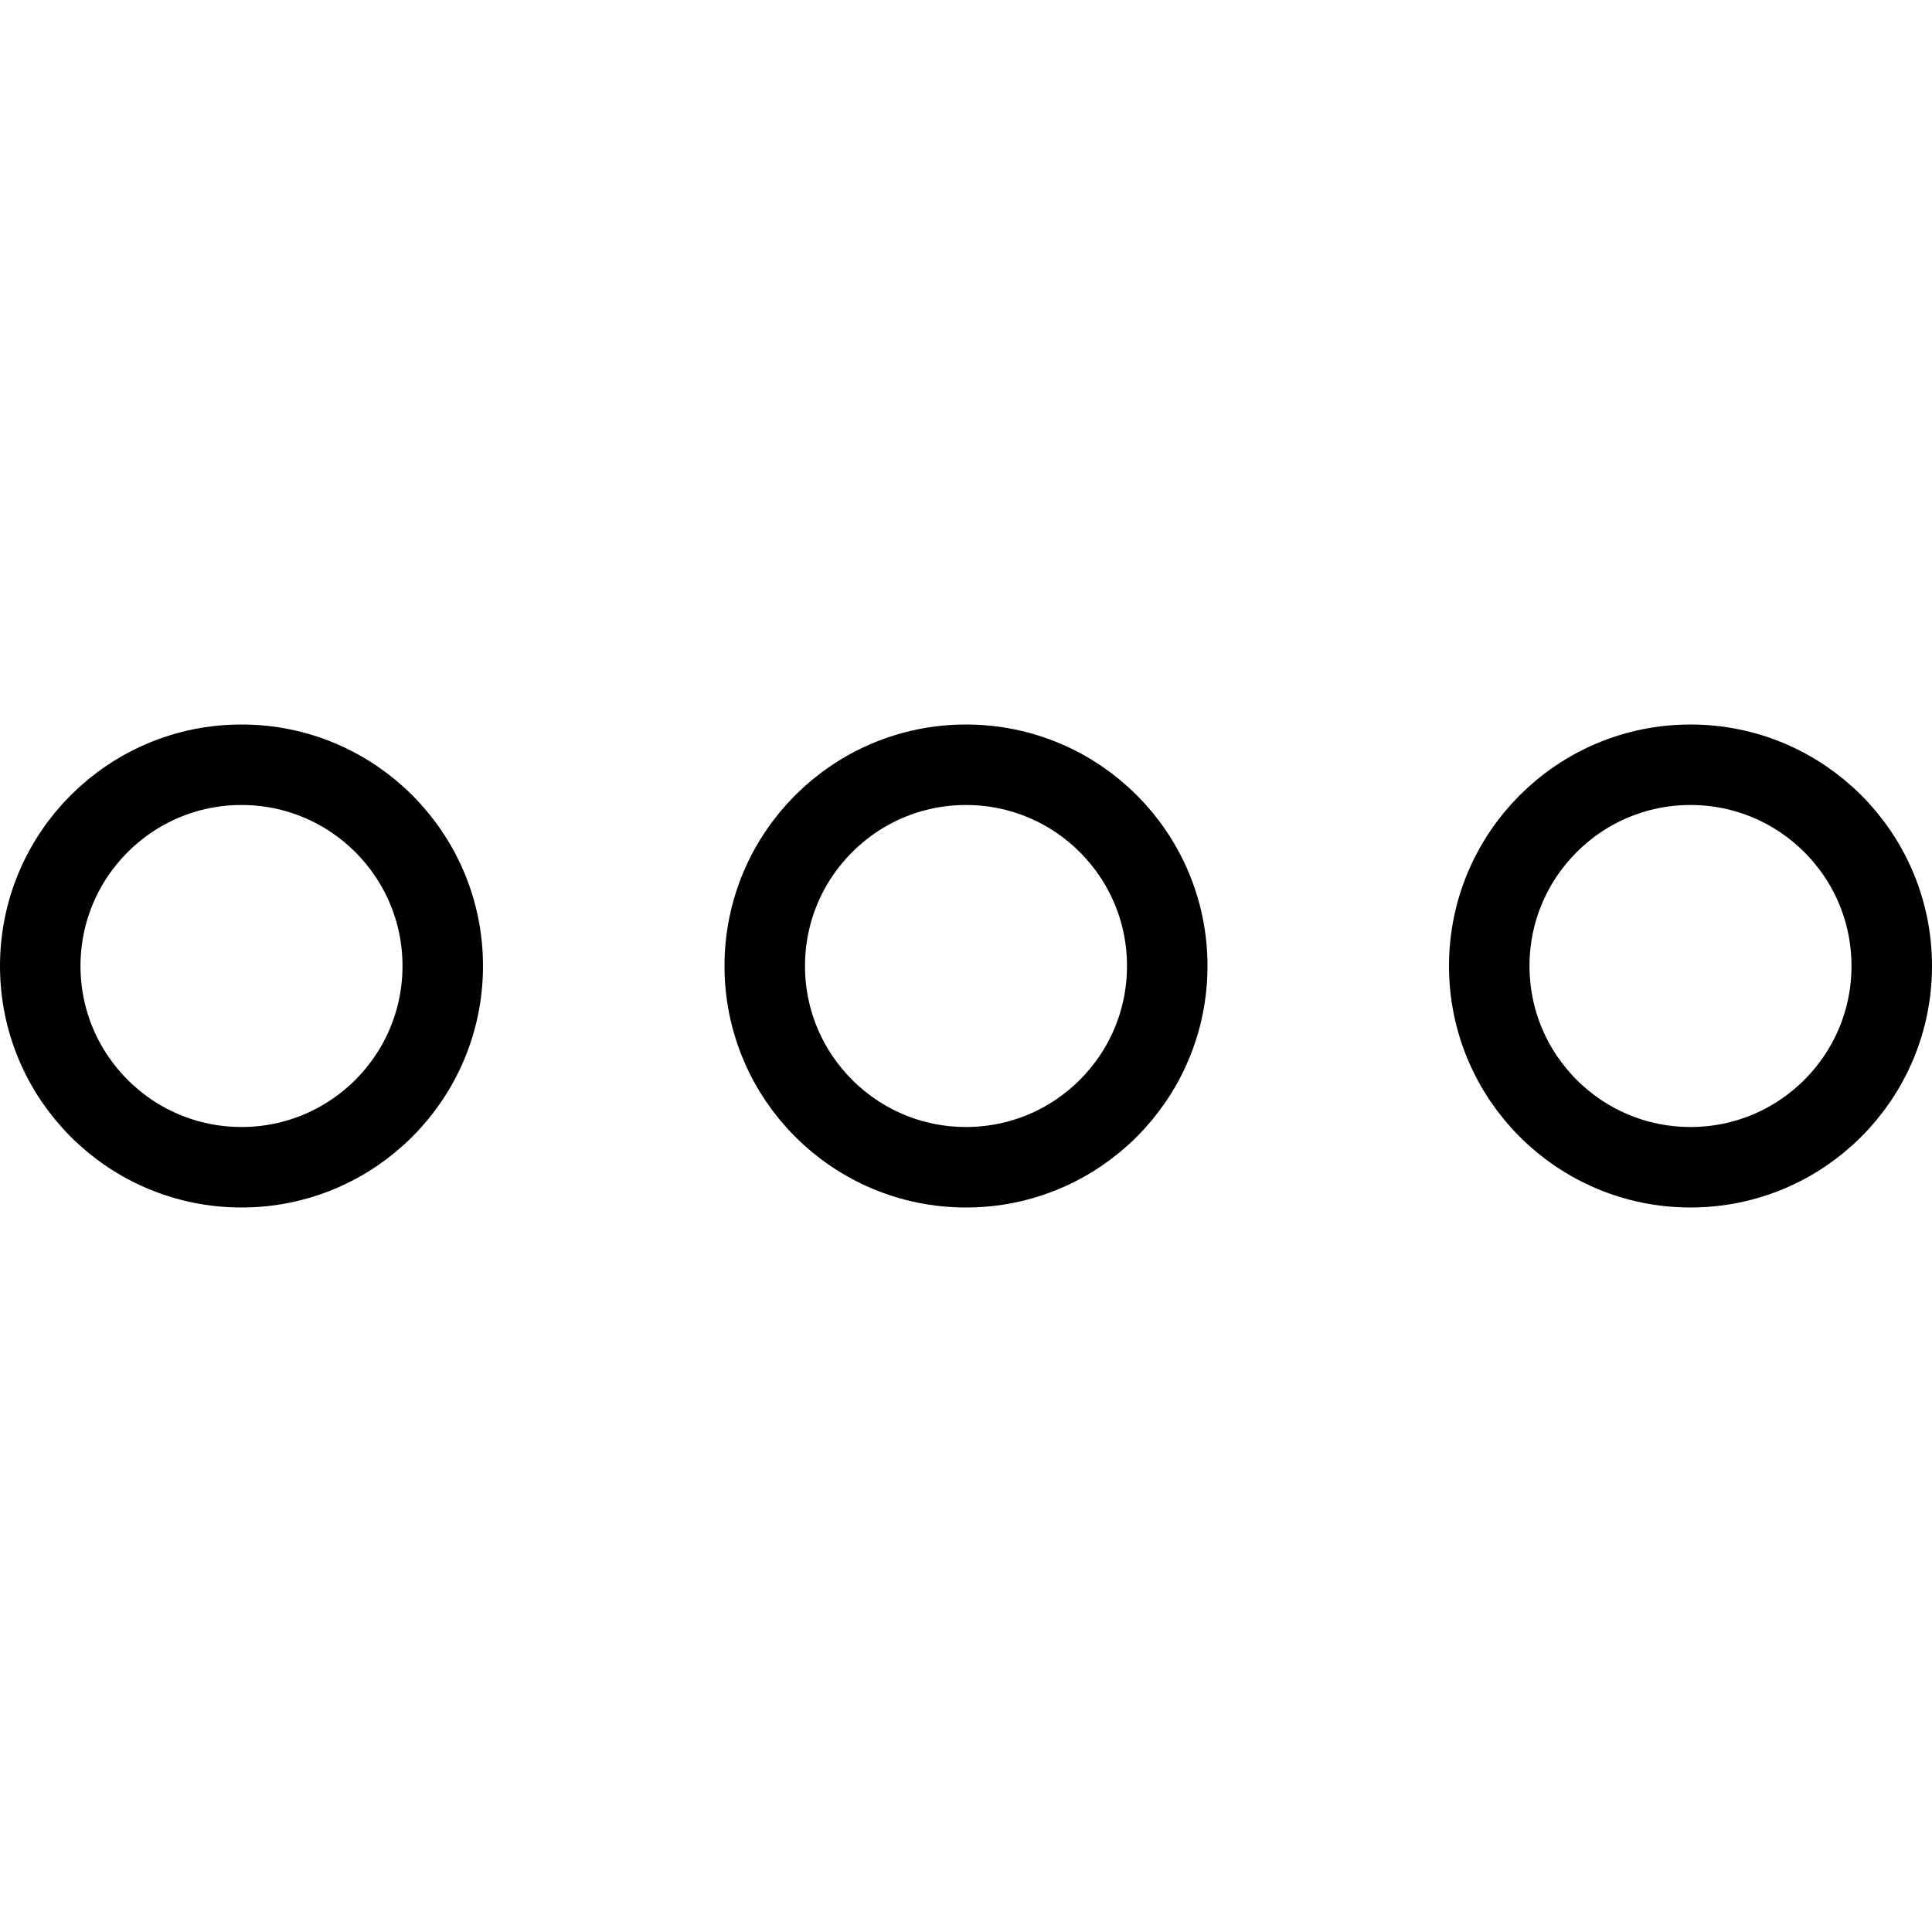
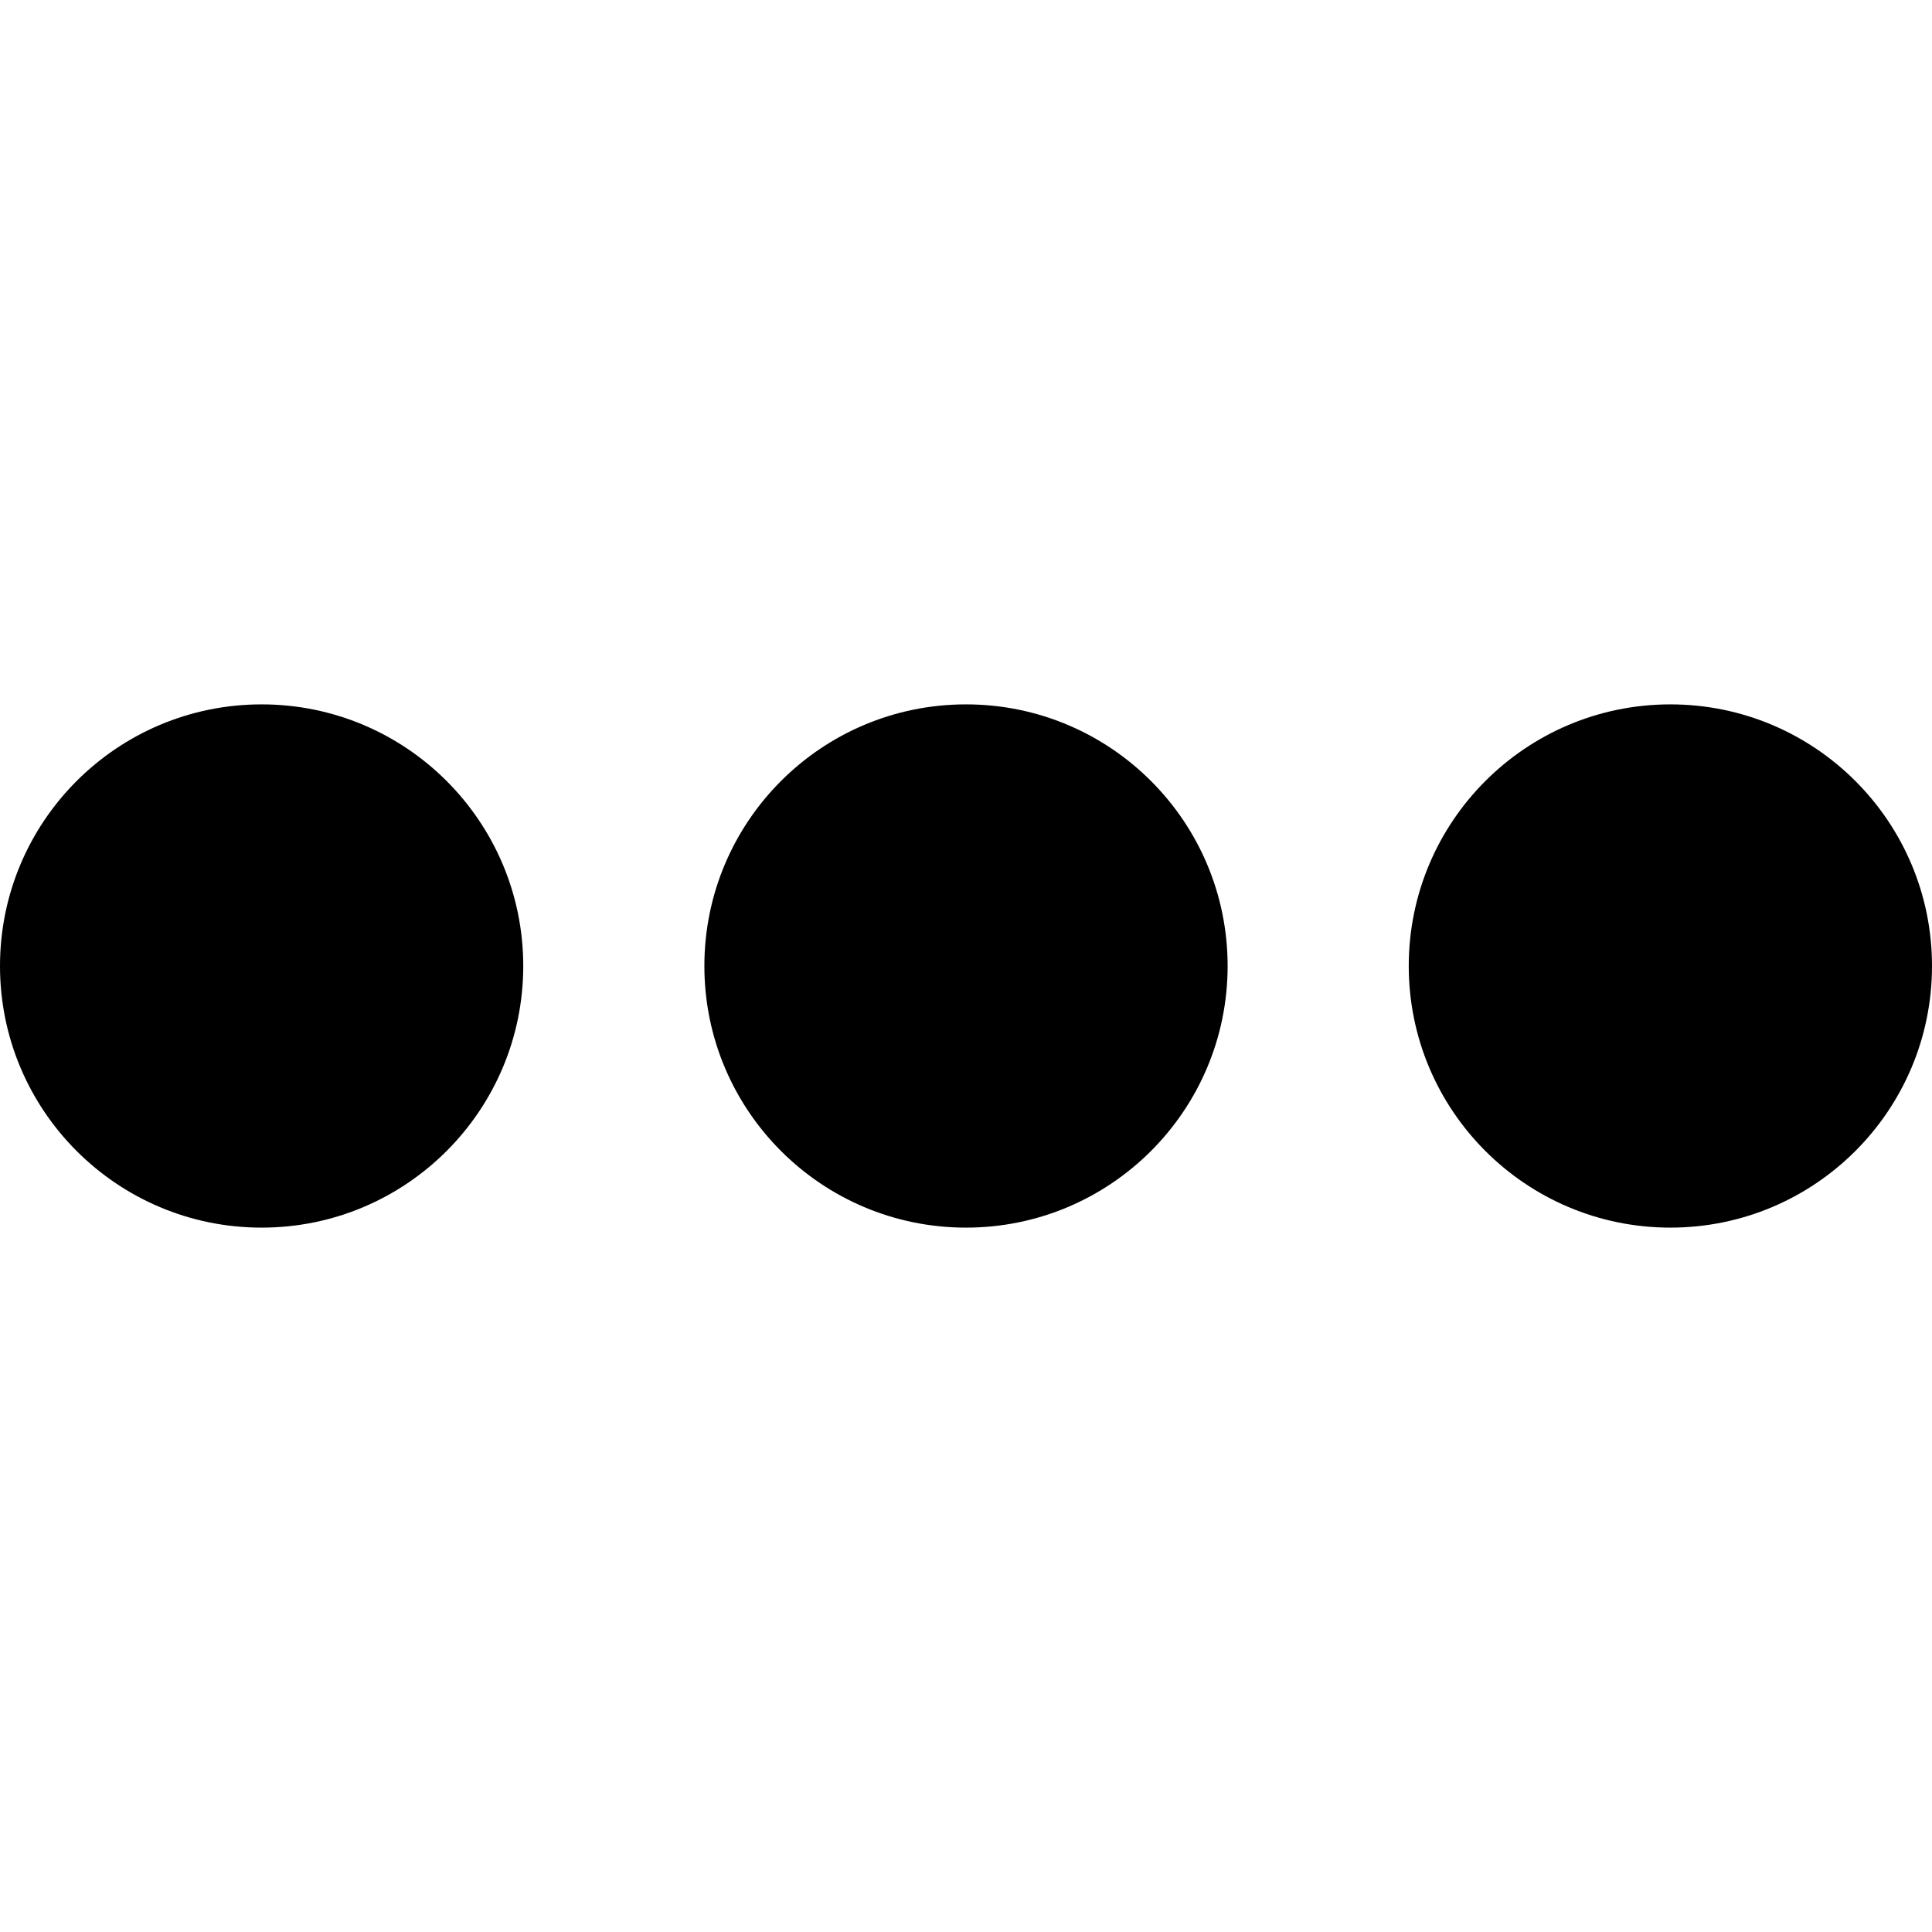
<svg xmlns="http://www.w3.org/2000/svg" viewBox="0 0 24 24" id="Navigation-Menu-Horizontal--Streamline-Ultimate.svg">
-   <path d="M0.5 12a2.5 2.5 0 1 0 5 0 2.5 2.5 0 1 0 -5 0Z" fill="none" stroke="currentColor" stroke-linecap="round" stroke-linejoin="round" stroke-width="1" />
-   <path d="M9.5 12a2.5 2.5 0 1 0 5 0 2.5 2.5 0 1 0 -5 0Z" fill="none" stroke="currentColor" stroke-linecap="round" stroke-linejoin="round" stroke-width="1" />
-   <path d="M18.5 12a2.5 2.5 0 1 0 5 0 2.5 2.5 0 1 0 -5 0Z" fill="none" stroke="currentColor" stroke-linecap="round" stroke-linejoin="round" stroke-width="1" />
+   <g>
+     <path d="M0 12a3.25 3.25 0 1 0 6.5 0A3.25 3.25 0 1 0 0 12" fill="currentColor" stroke-width="1" />
+     <path d="M8.75 12a3.25 3.25 0 1 0 6.5 0 3.25 3.25 0 1 0 -6.5 0" fill="currentColor" stroke-width="1" />
+     <path d="M17.5 12a3.25 3.25 0 1 0 6.5 0 3.25 3.25 0 1 0 -6.5 0" fill="currentColor" stroke-width="1" />
+   </g>
</svg>
